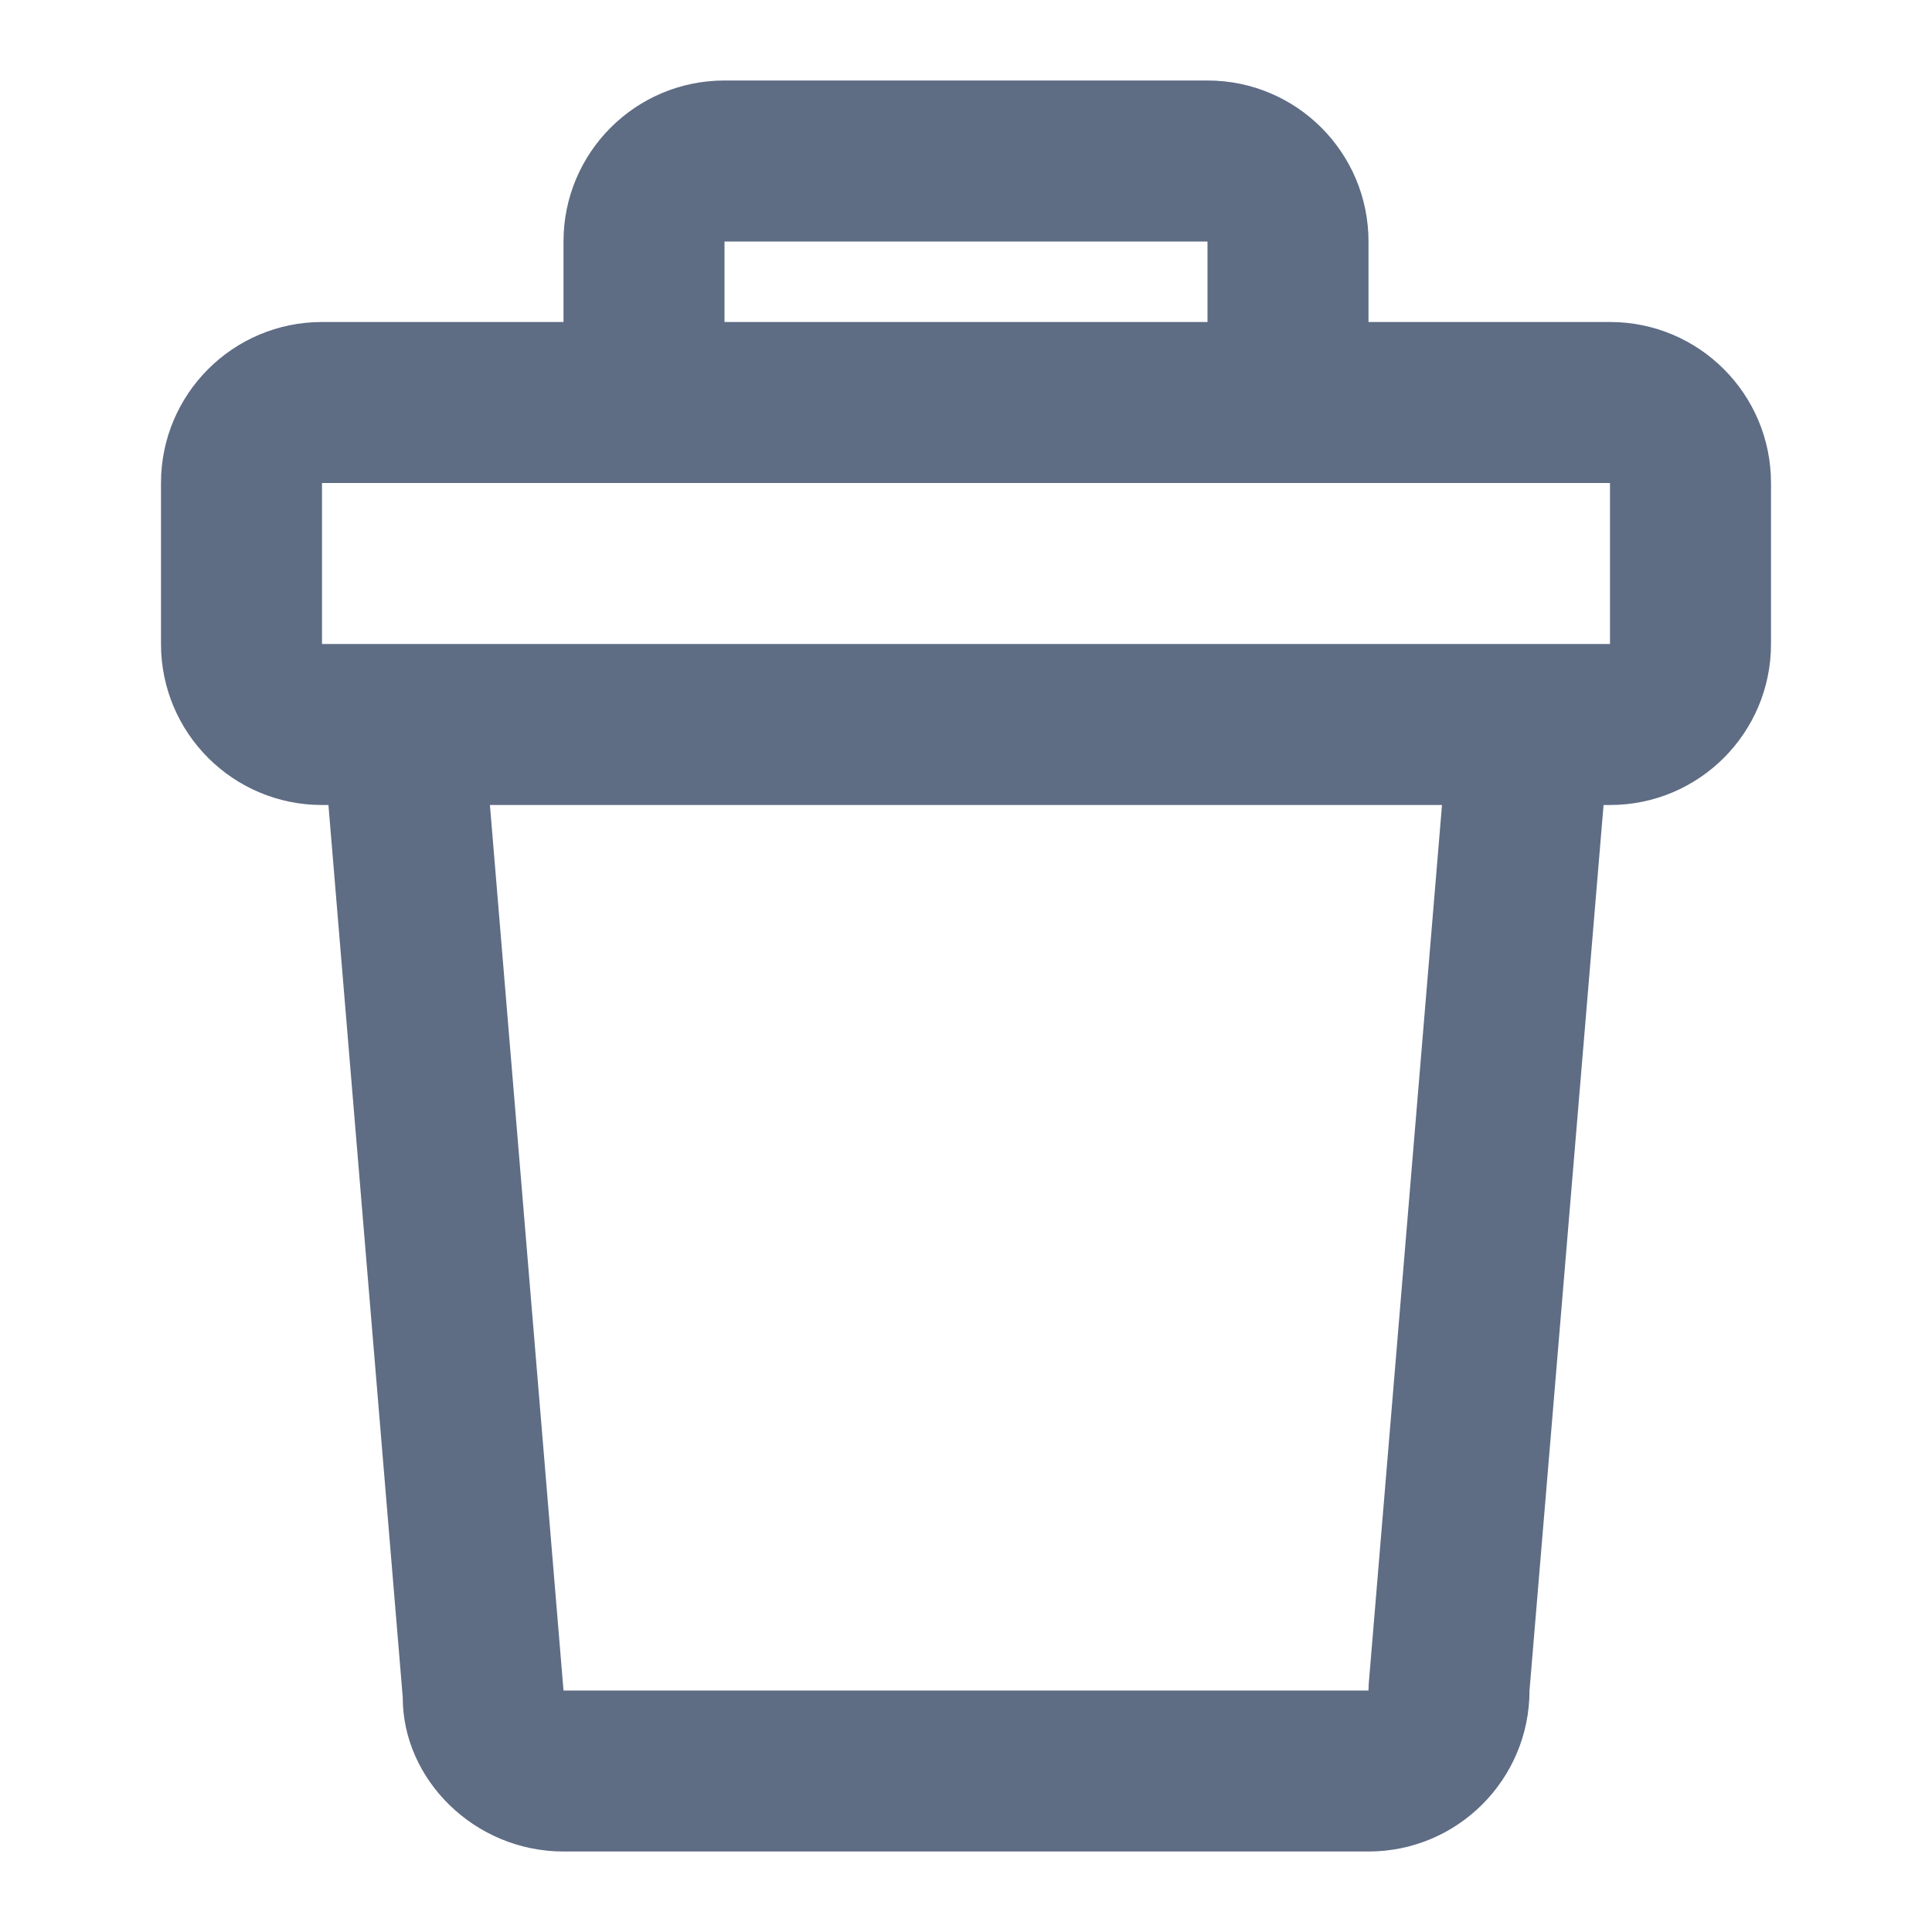
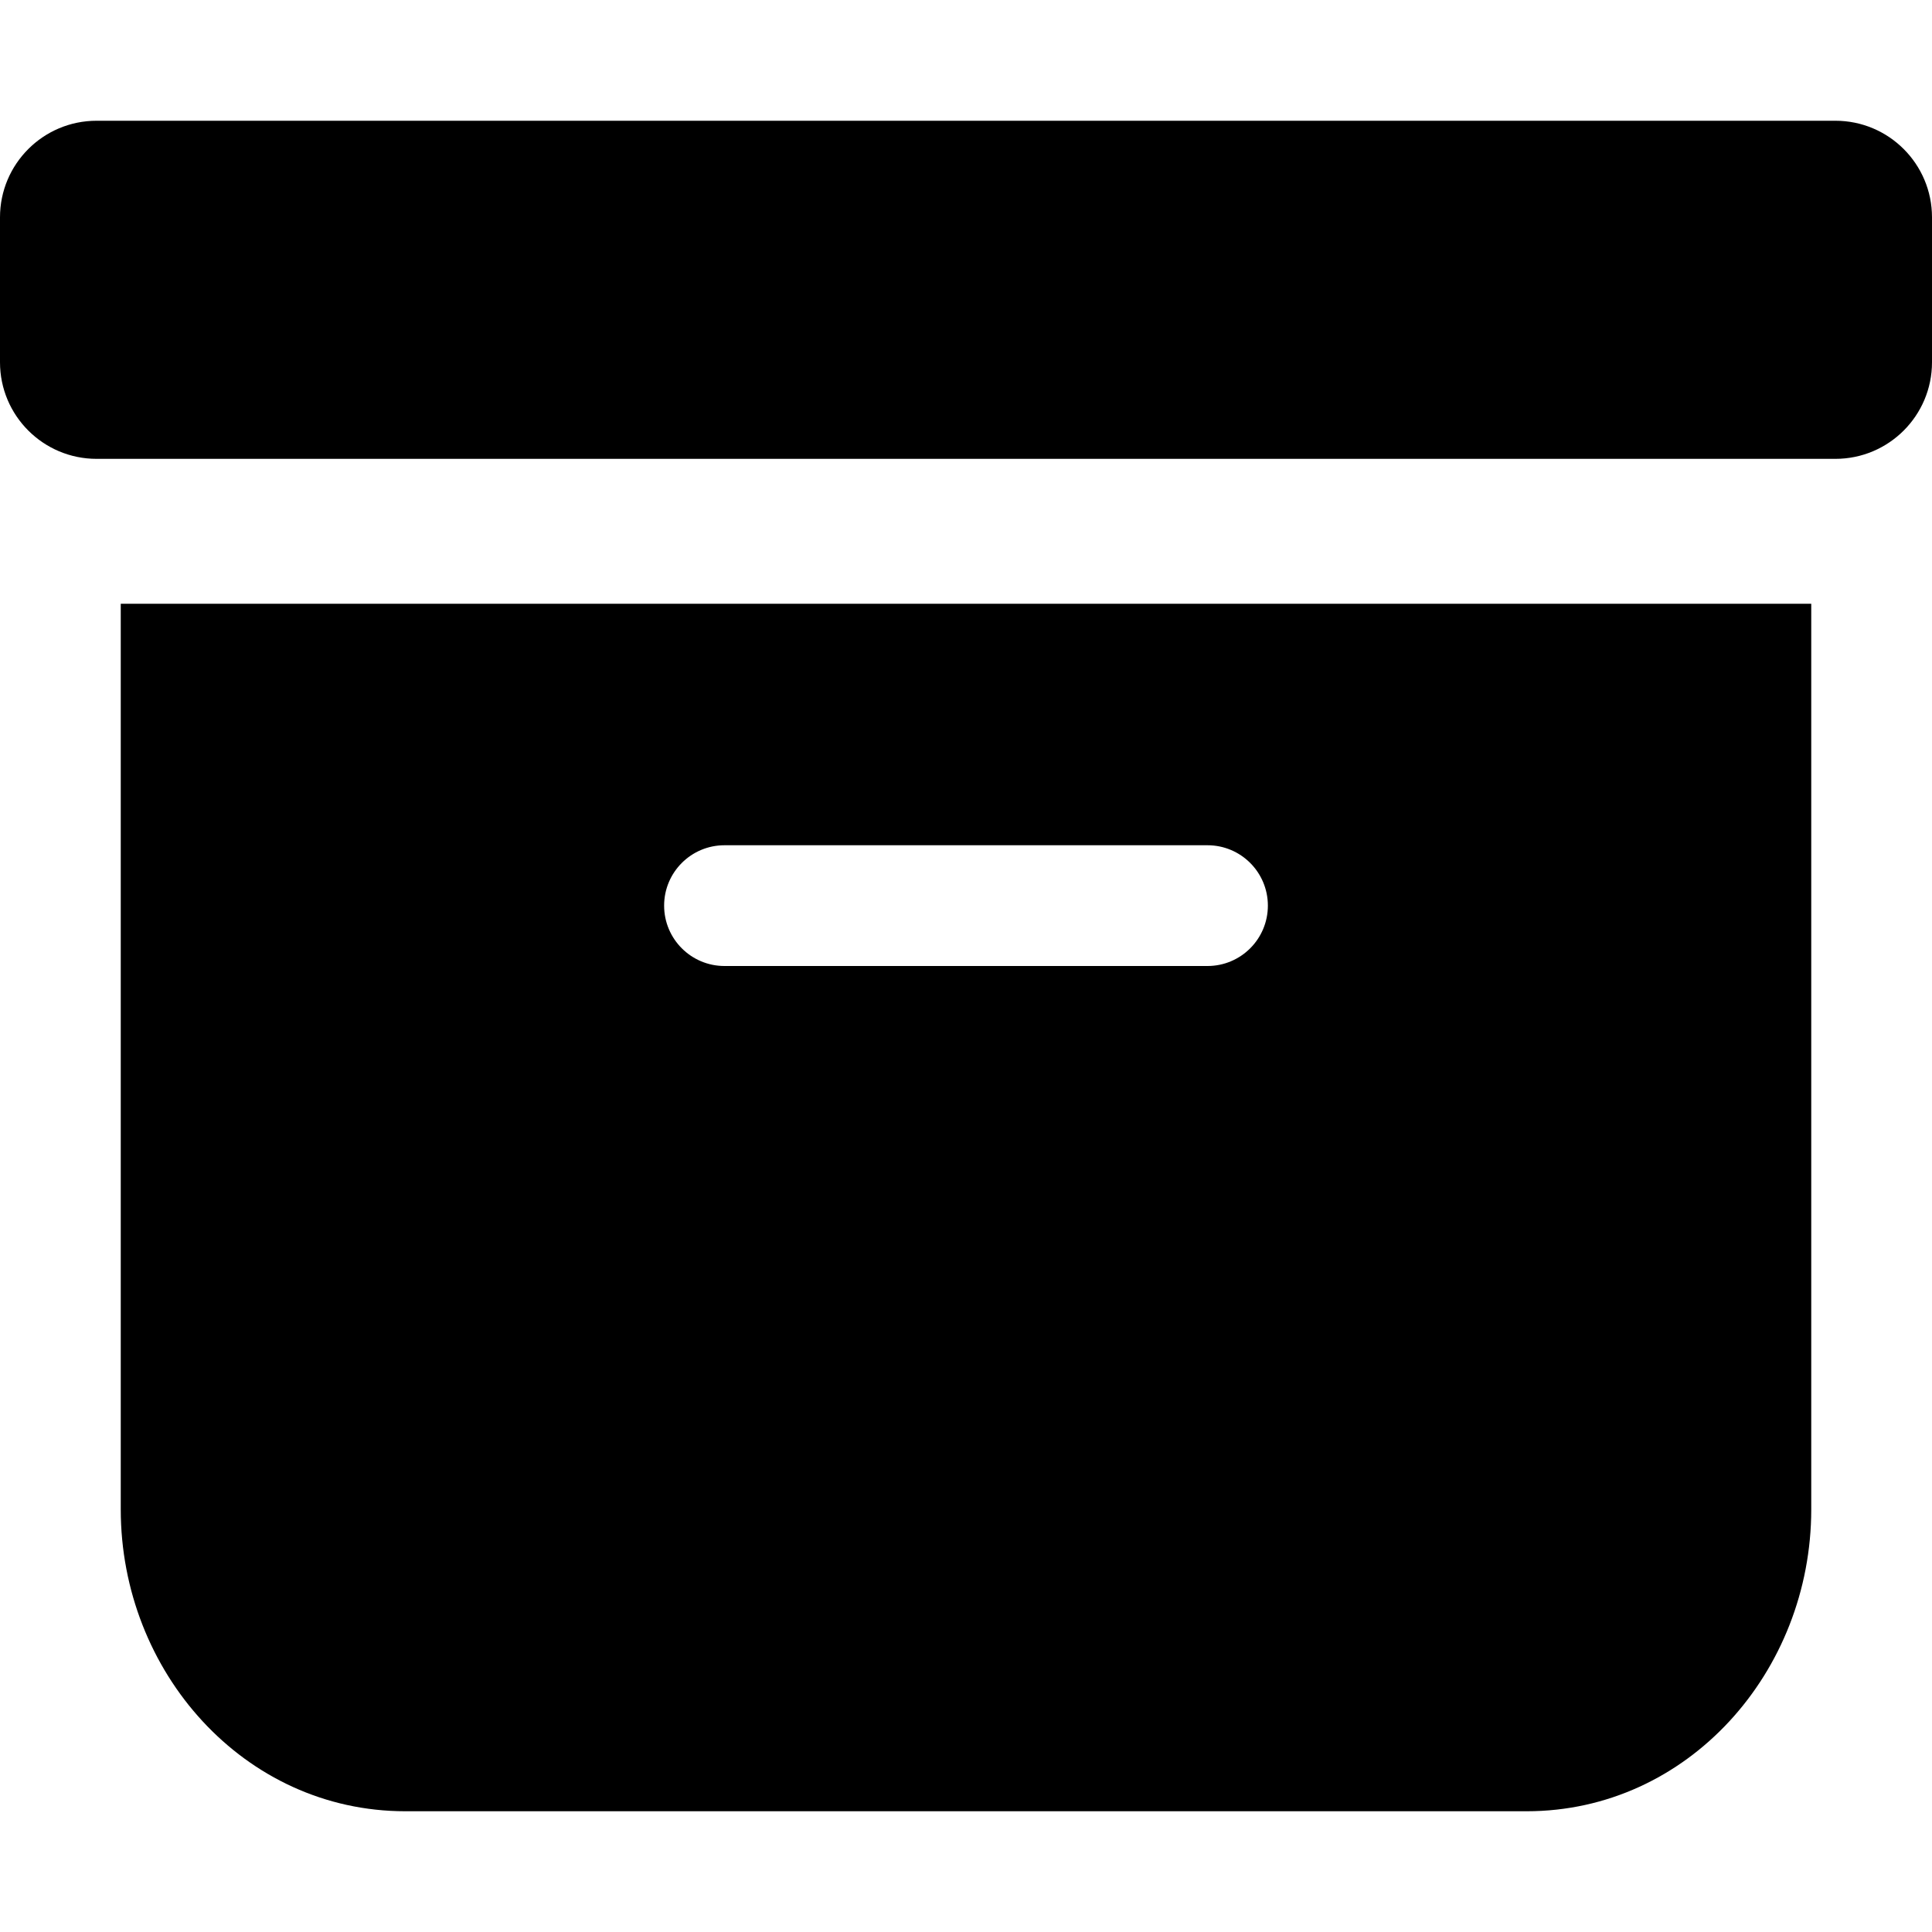
- <svg xmlns="http://www.w3.org/2000/svg" width="24px" height="24px" viewBox="0 0 24 24" fill="#5e6c84">
-   <path fill-rule="evenodd" d="M7,4 L7,3 C7,1.895 7.895,1 9,1 L15,1 C16.105,1 17,1.895 17,3 L17,4 L20,4 C21.105,4 22,4.895 22,6 L22,8 C22,9.105 21.105,10 20,10 L19.92,10 L19,21 C19,22.105 18.105,23 17,23 L7,23 C5.895,23 5,22.105 5.003,21.083 L4.08,10 L4,10 C2.895,10 2,9.105 2,8 L2,6 C2,4.895 2.895,4 4,4 L7,4 Z M7,6 L4,6 L4,8 L20,8 L20,6 L17,6 L7,6 Z M6.086,10 L7,21 L17,21 L17.003,20.917 L17.913,10 L6.086,10 Z M15,4 L15,3 L9,3 L9,4 L15,4 Z" />
+ <svg xmlns="http://www.w3.org/2000/svg" stroke="currentColor" fill="currentColor" stroke-width="0" viewBox="0 0 16 16" height="1em" width="1em">
+   <path fill-rule="evenodd" d="M12.643 15C13.979 15 15 13.845 15 12.5V5H1v7.5C1 13.845 2.021 15 3.357 15h9.286zM6 7a.5.5 0 000 1h4a.5.5 0 000-1H6zM.8 1a.8.8 0 00-.8.8V3a.8.8 0 00.8.8h14.4A.8.8 0 0016 3V1.8a.8.8 0 00-.8-.8H.8z" clip-rule="evenodd" />
</svg>
